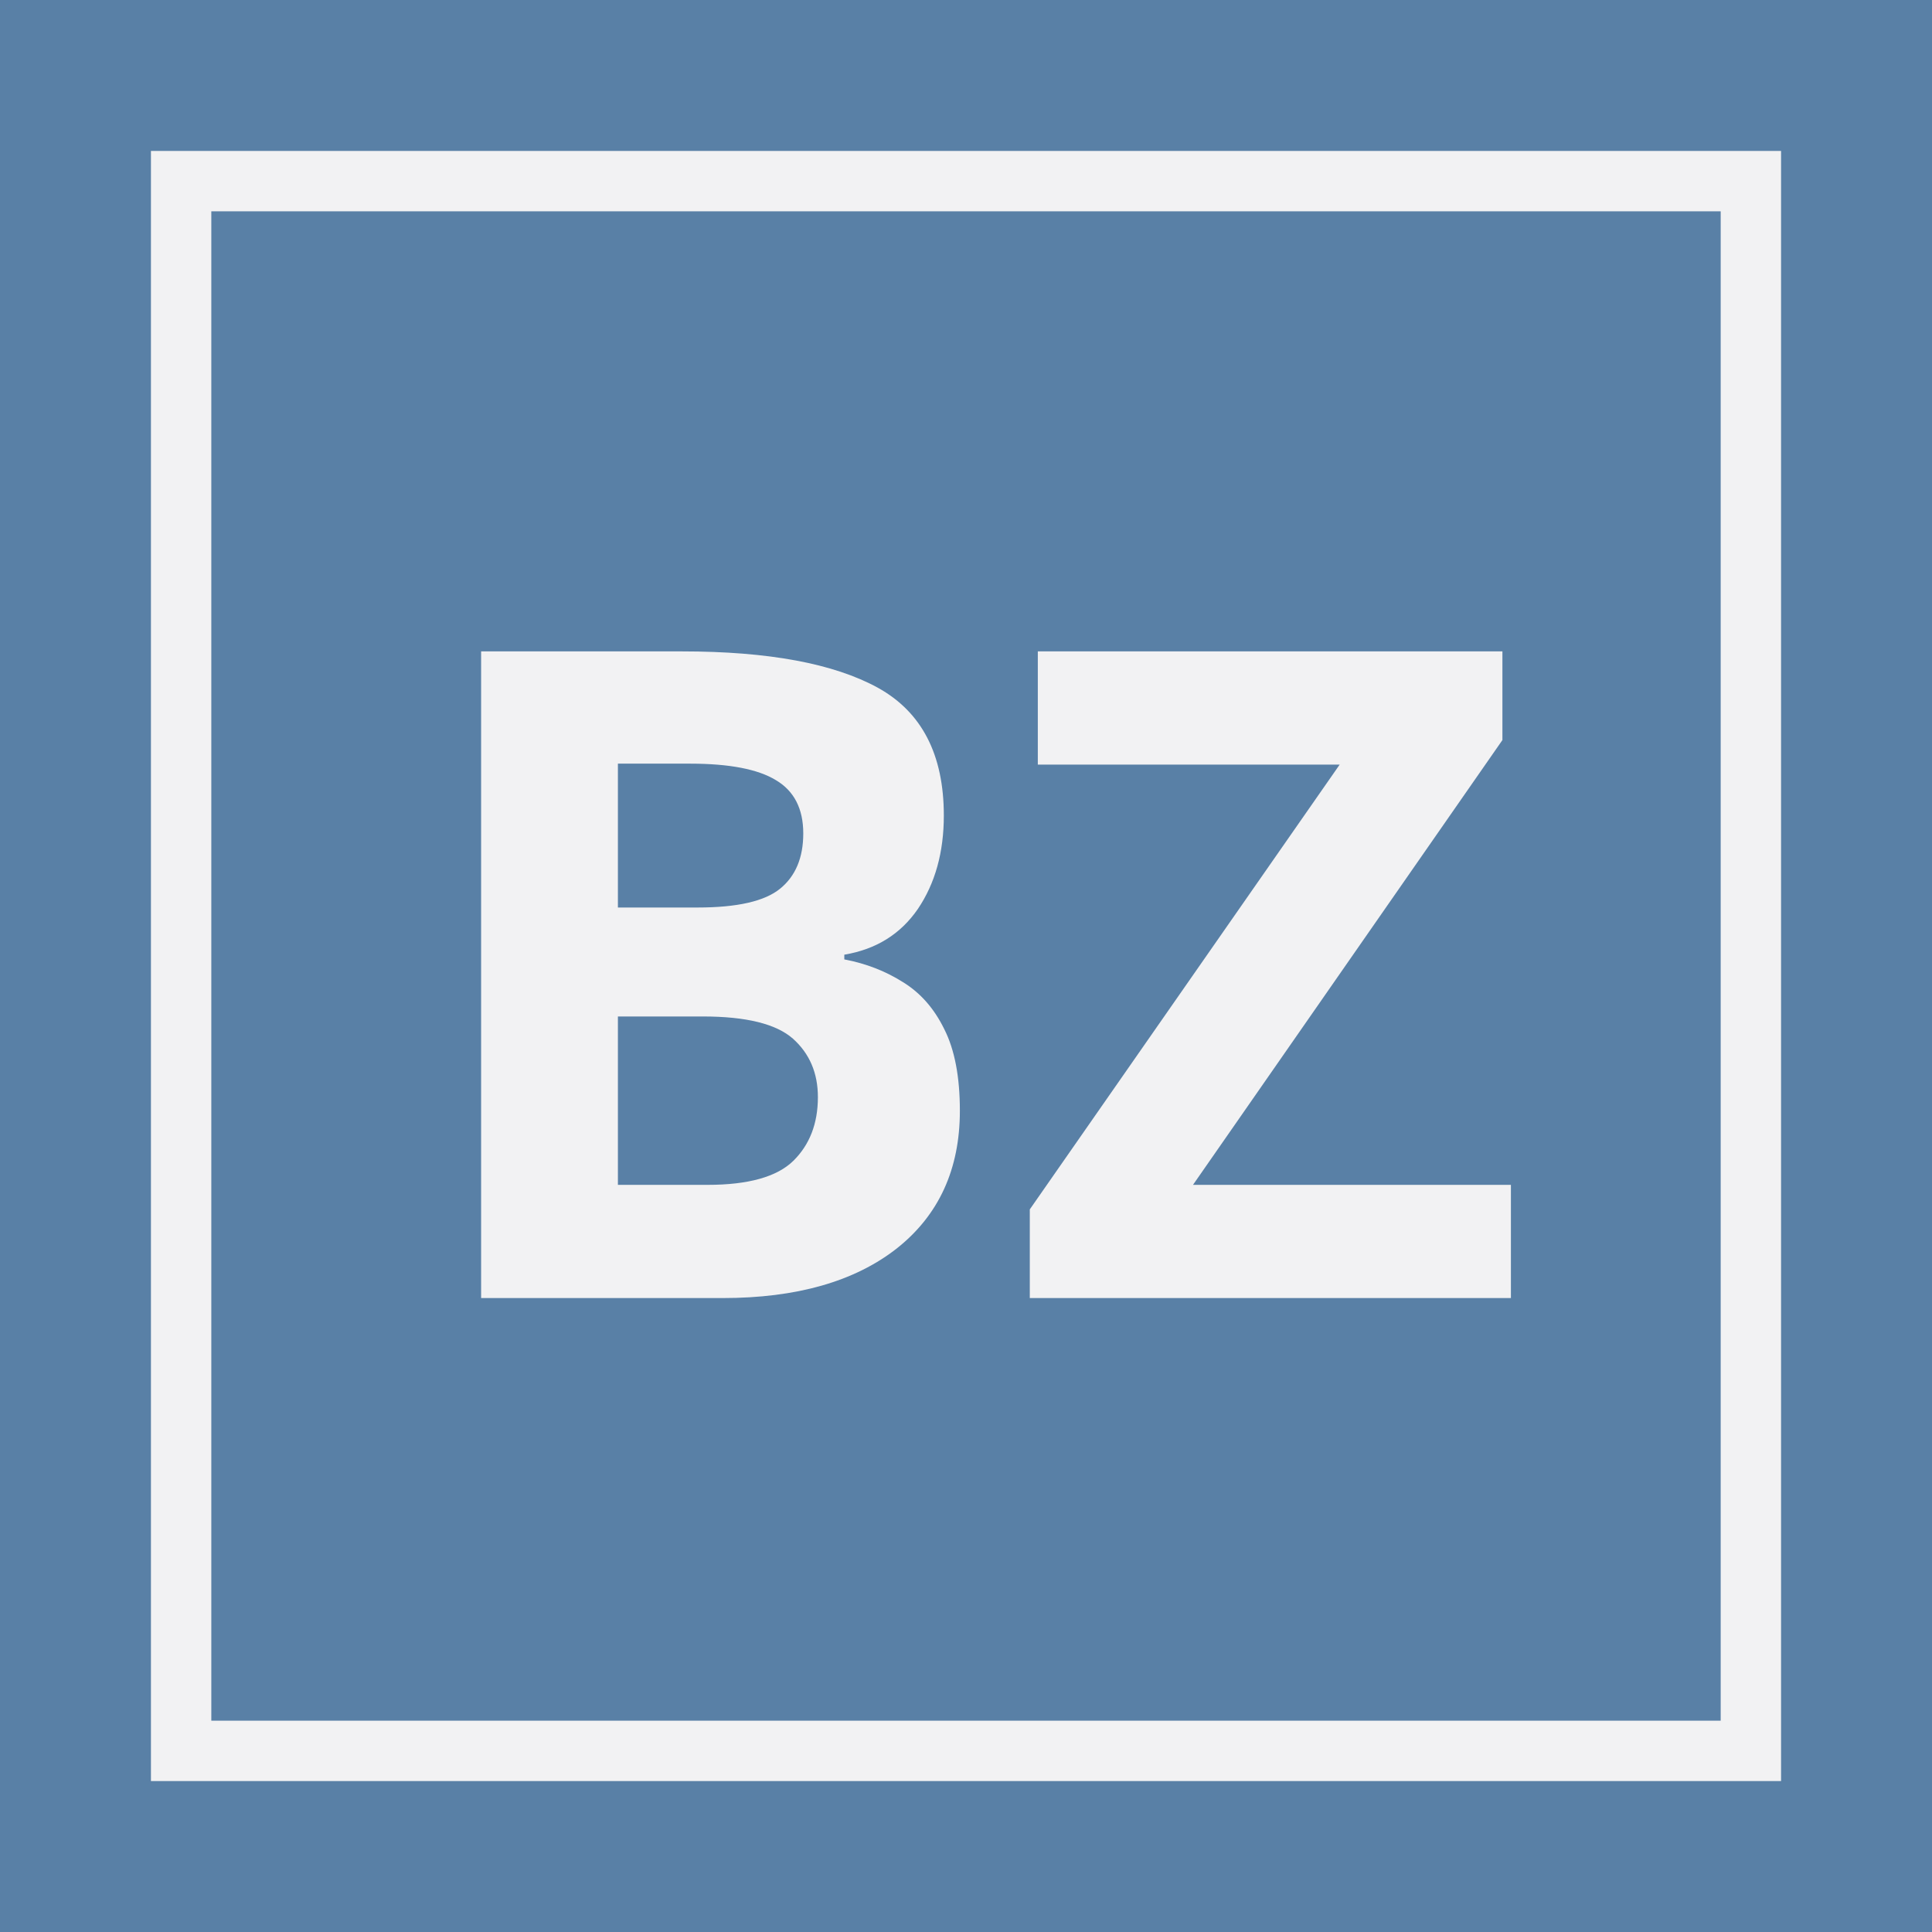
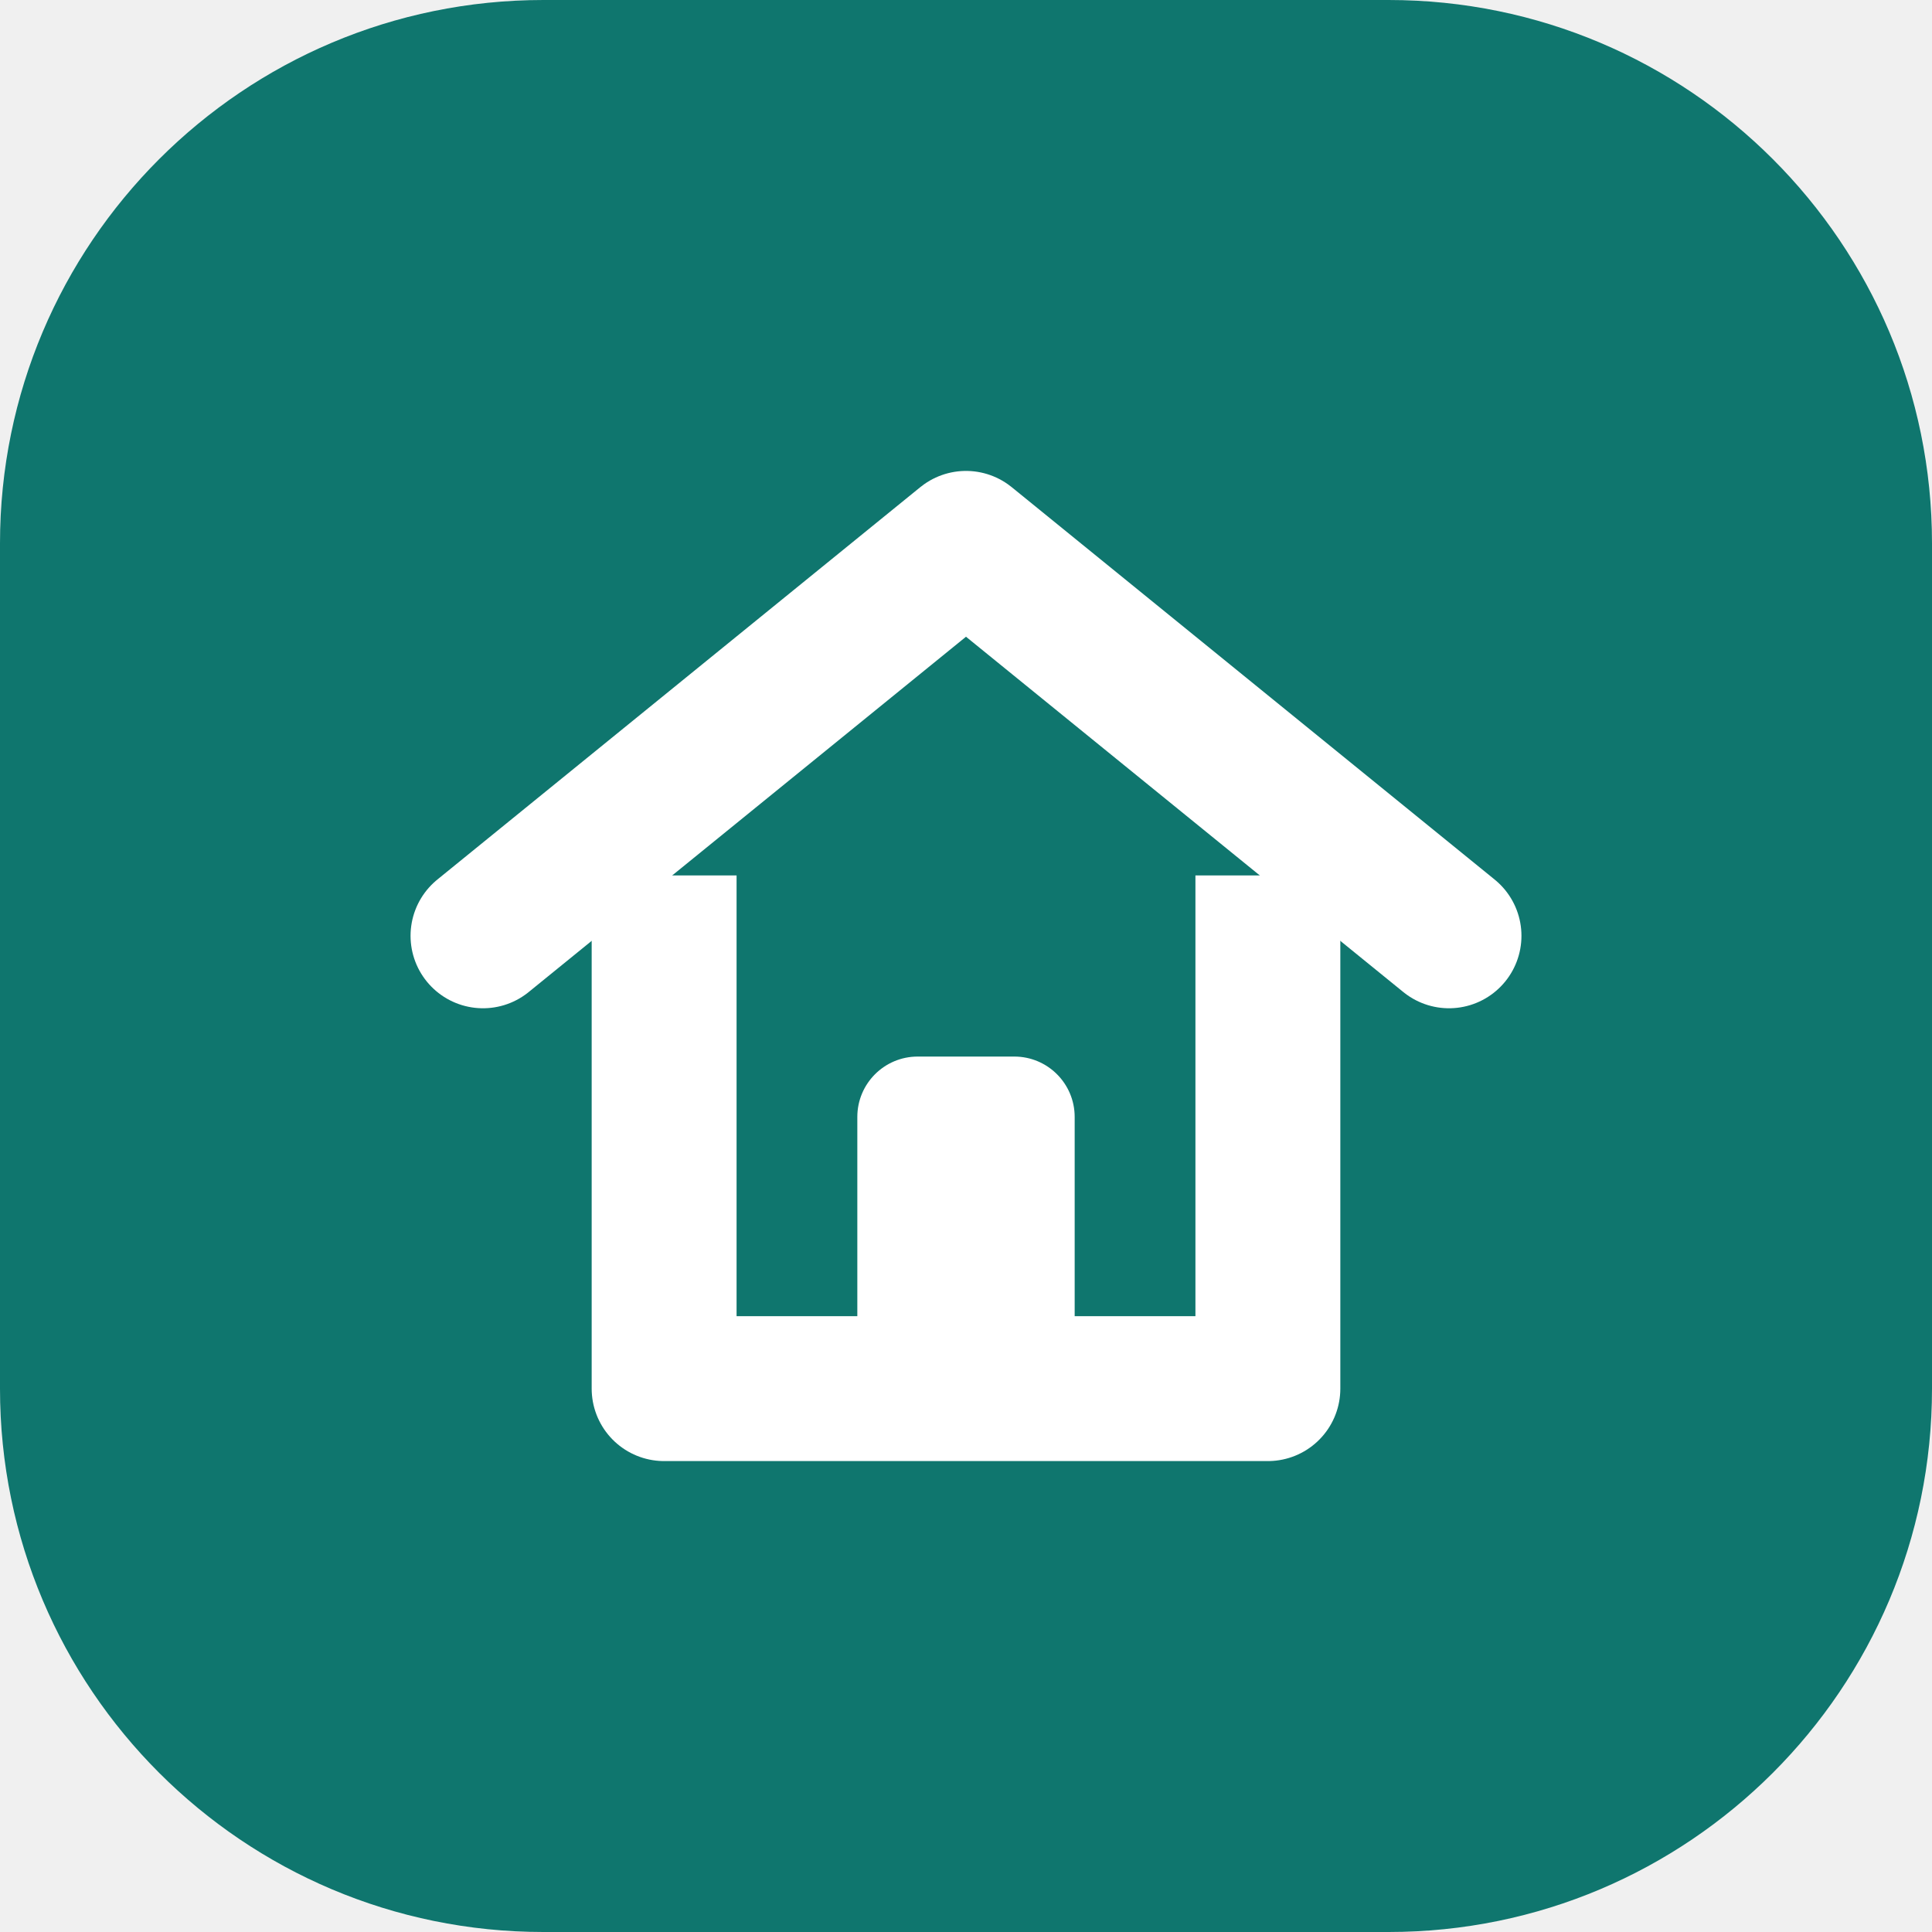
- <svg xmlns="http://www.w3.org/2000/svg" viewBox="0 0 64 64">
-   <rect width="64" height="64" fill="#5980a6" />
-   <rect x="6" y="6" width="52" height="52" fill="none" stroke="#f2f2f3" stroke-width="2" />
-   <text x="32" y="43" text-anchor="middle" font-family="'Barlow Condensed', 'Arial Narrow', sans-serif" font-weight="700" font-size="30" fill="#f2f2f3">BZ</text>
+ <svg xmlns="http://www.w3.org/2000/svg" viewBox="0 0 32 32">
+   <rect width="32" height="32" rx="9" fill="#0f766e" />
+   <path d="M8 15.5 16 9l8 6.5" fill="none" stroke="#fff" stroke-width="2.4" stroke-linecap="round" stroke-linejoin="round" />
+   <path d="M11 14.5V23h10v-8.5" fill="none" stroke="#fff" stroke-width="2.4" stroke-linejoin="round" />
+   <rect x="14.2" y="17.5" width="3.6" height="5.5" rx="1" fill="#fff" />
</svg>
